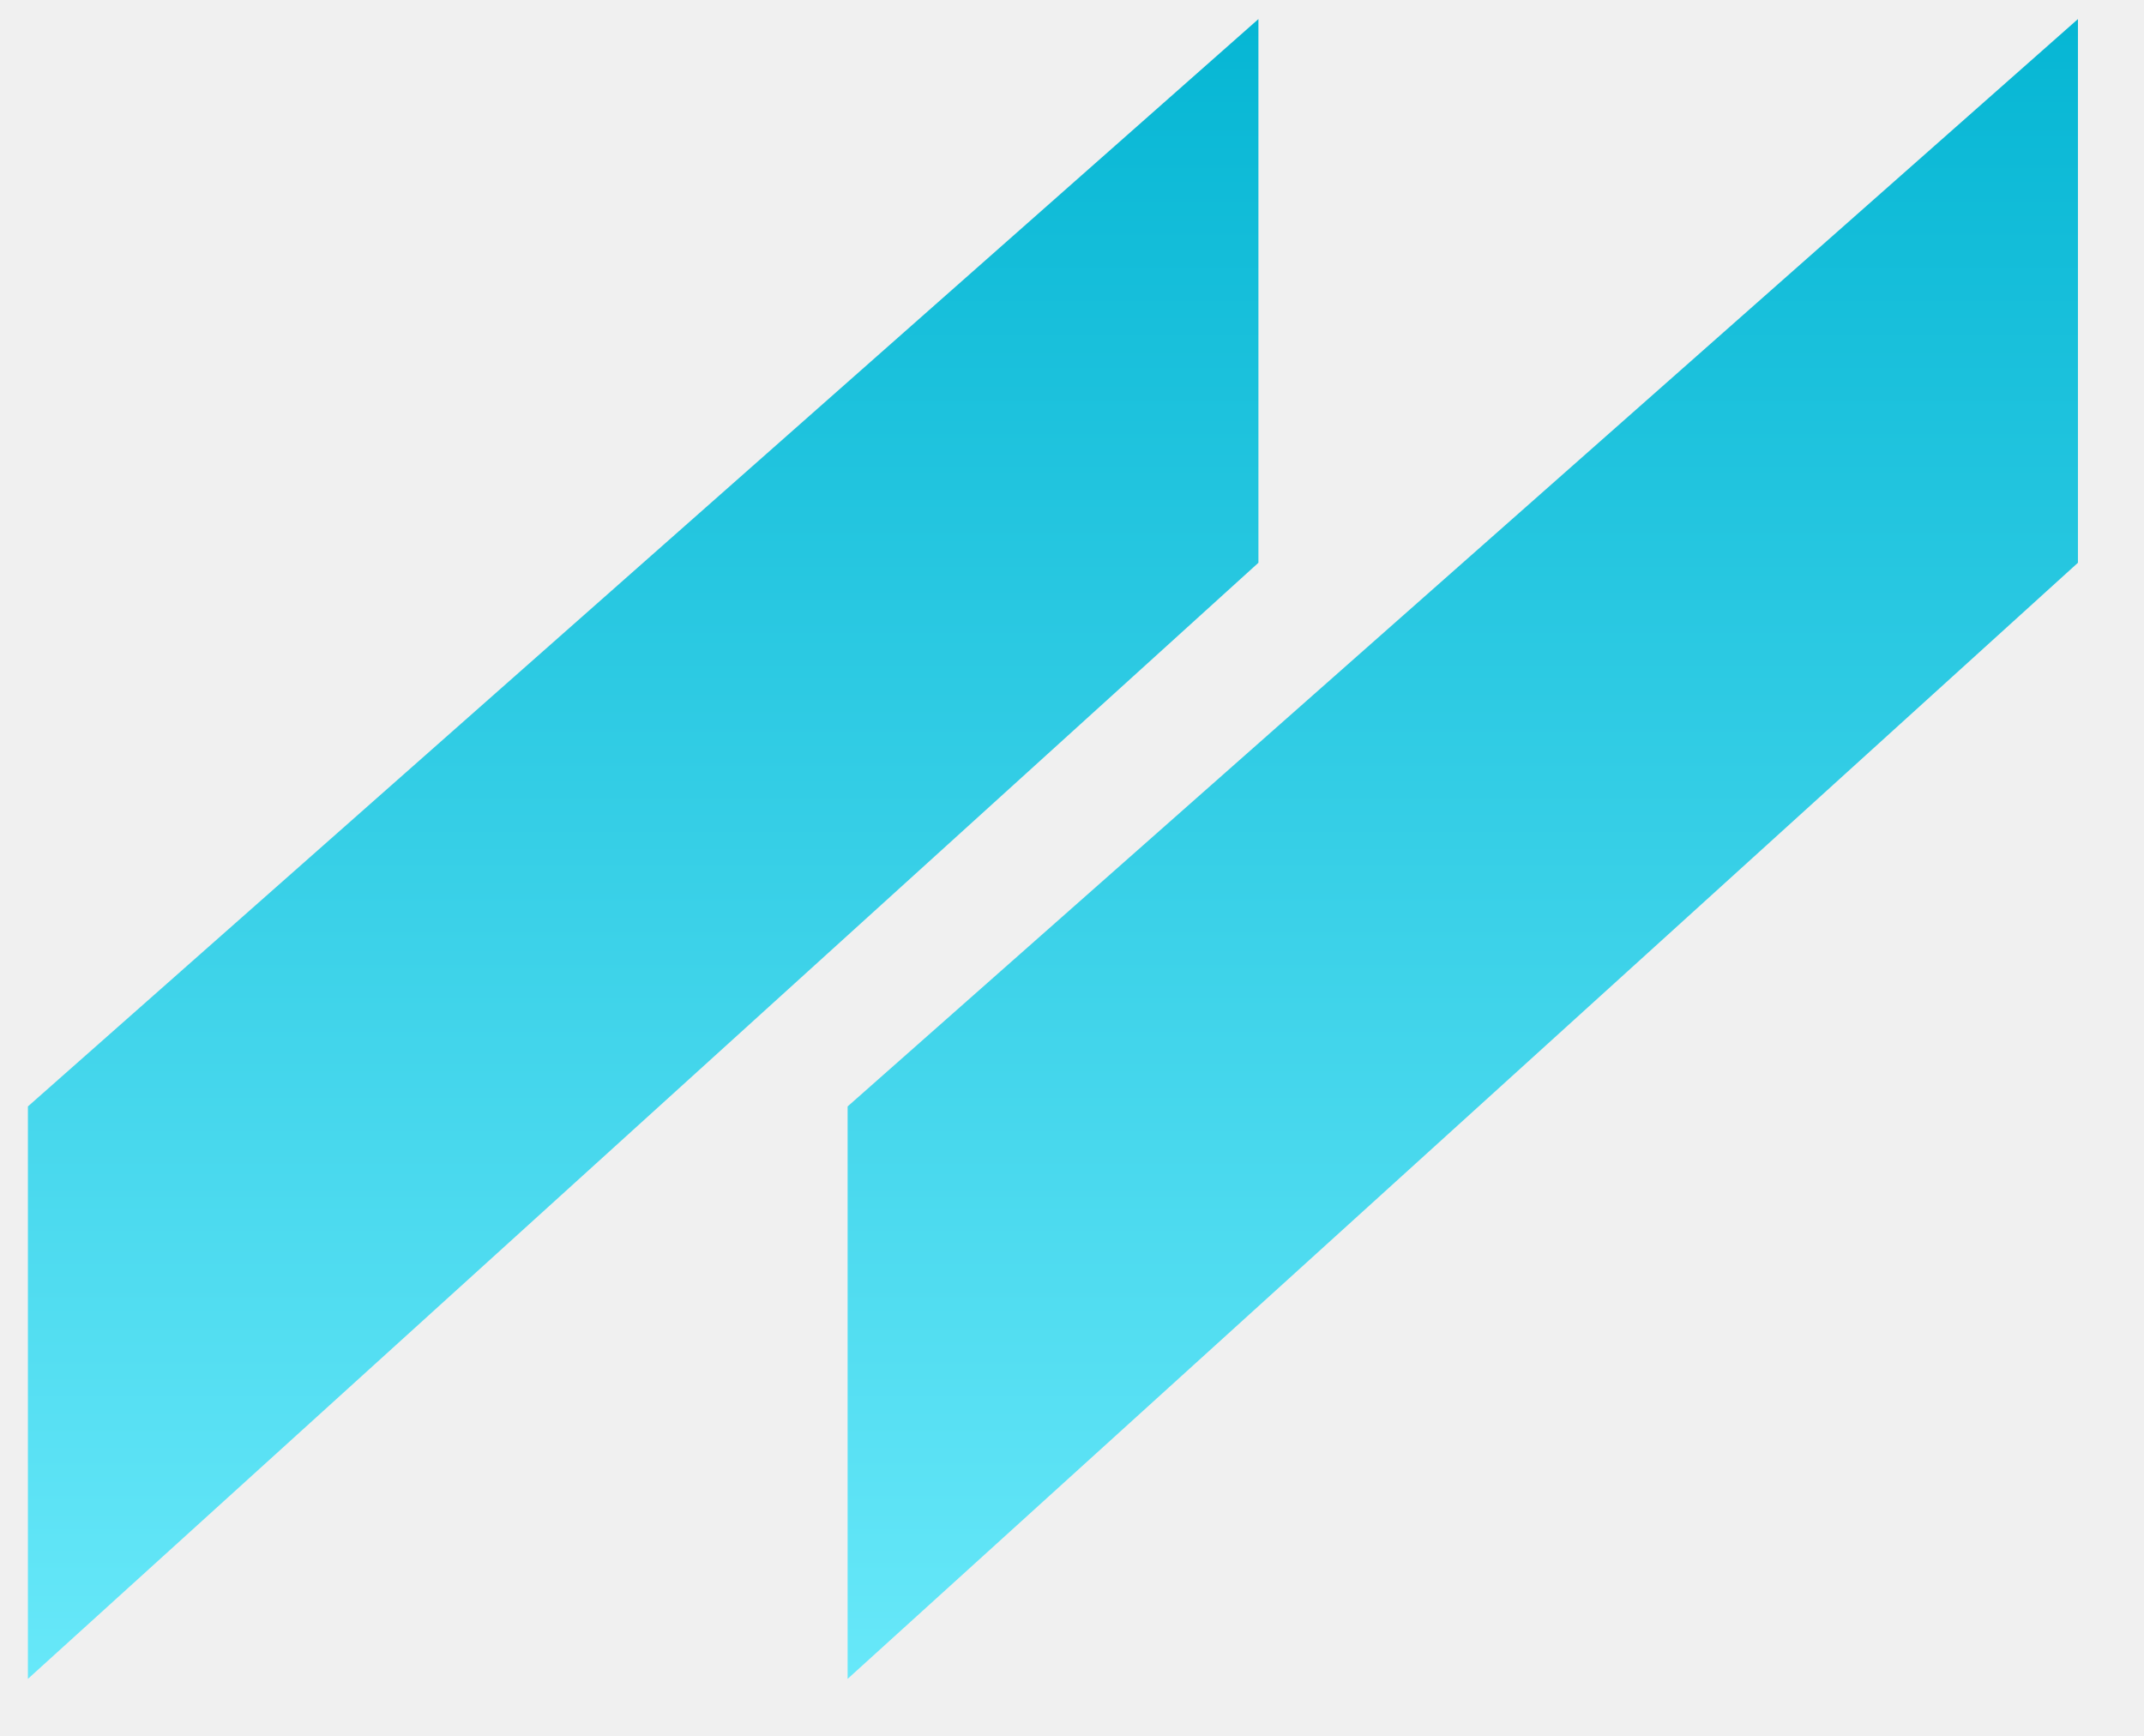
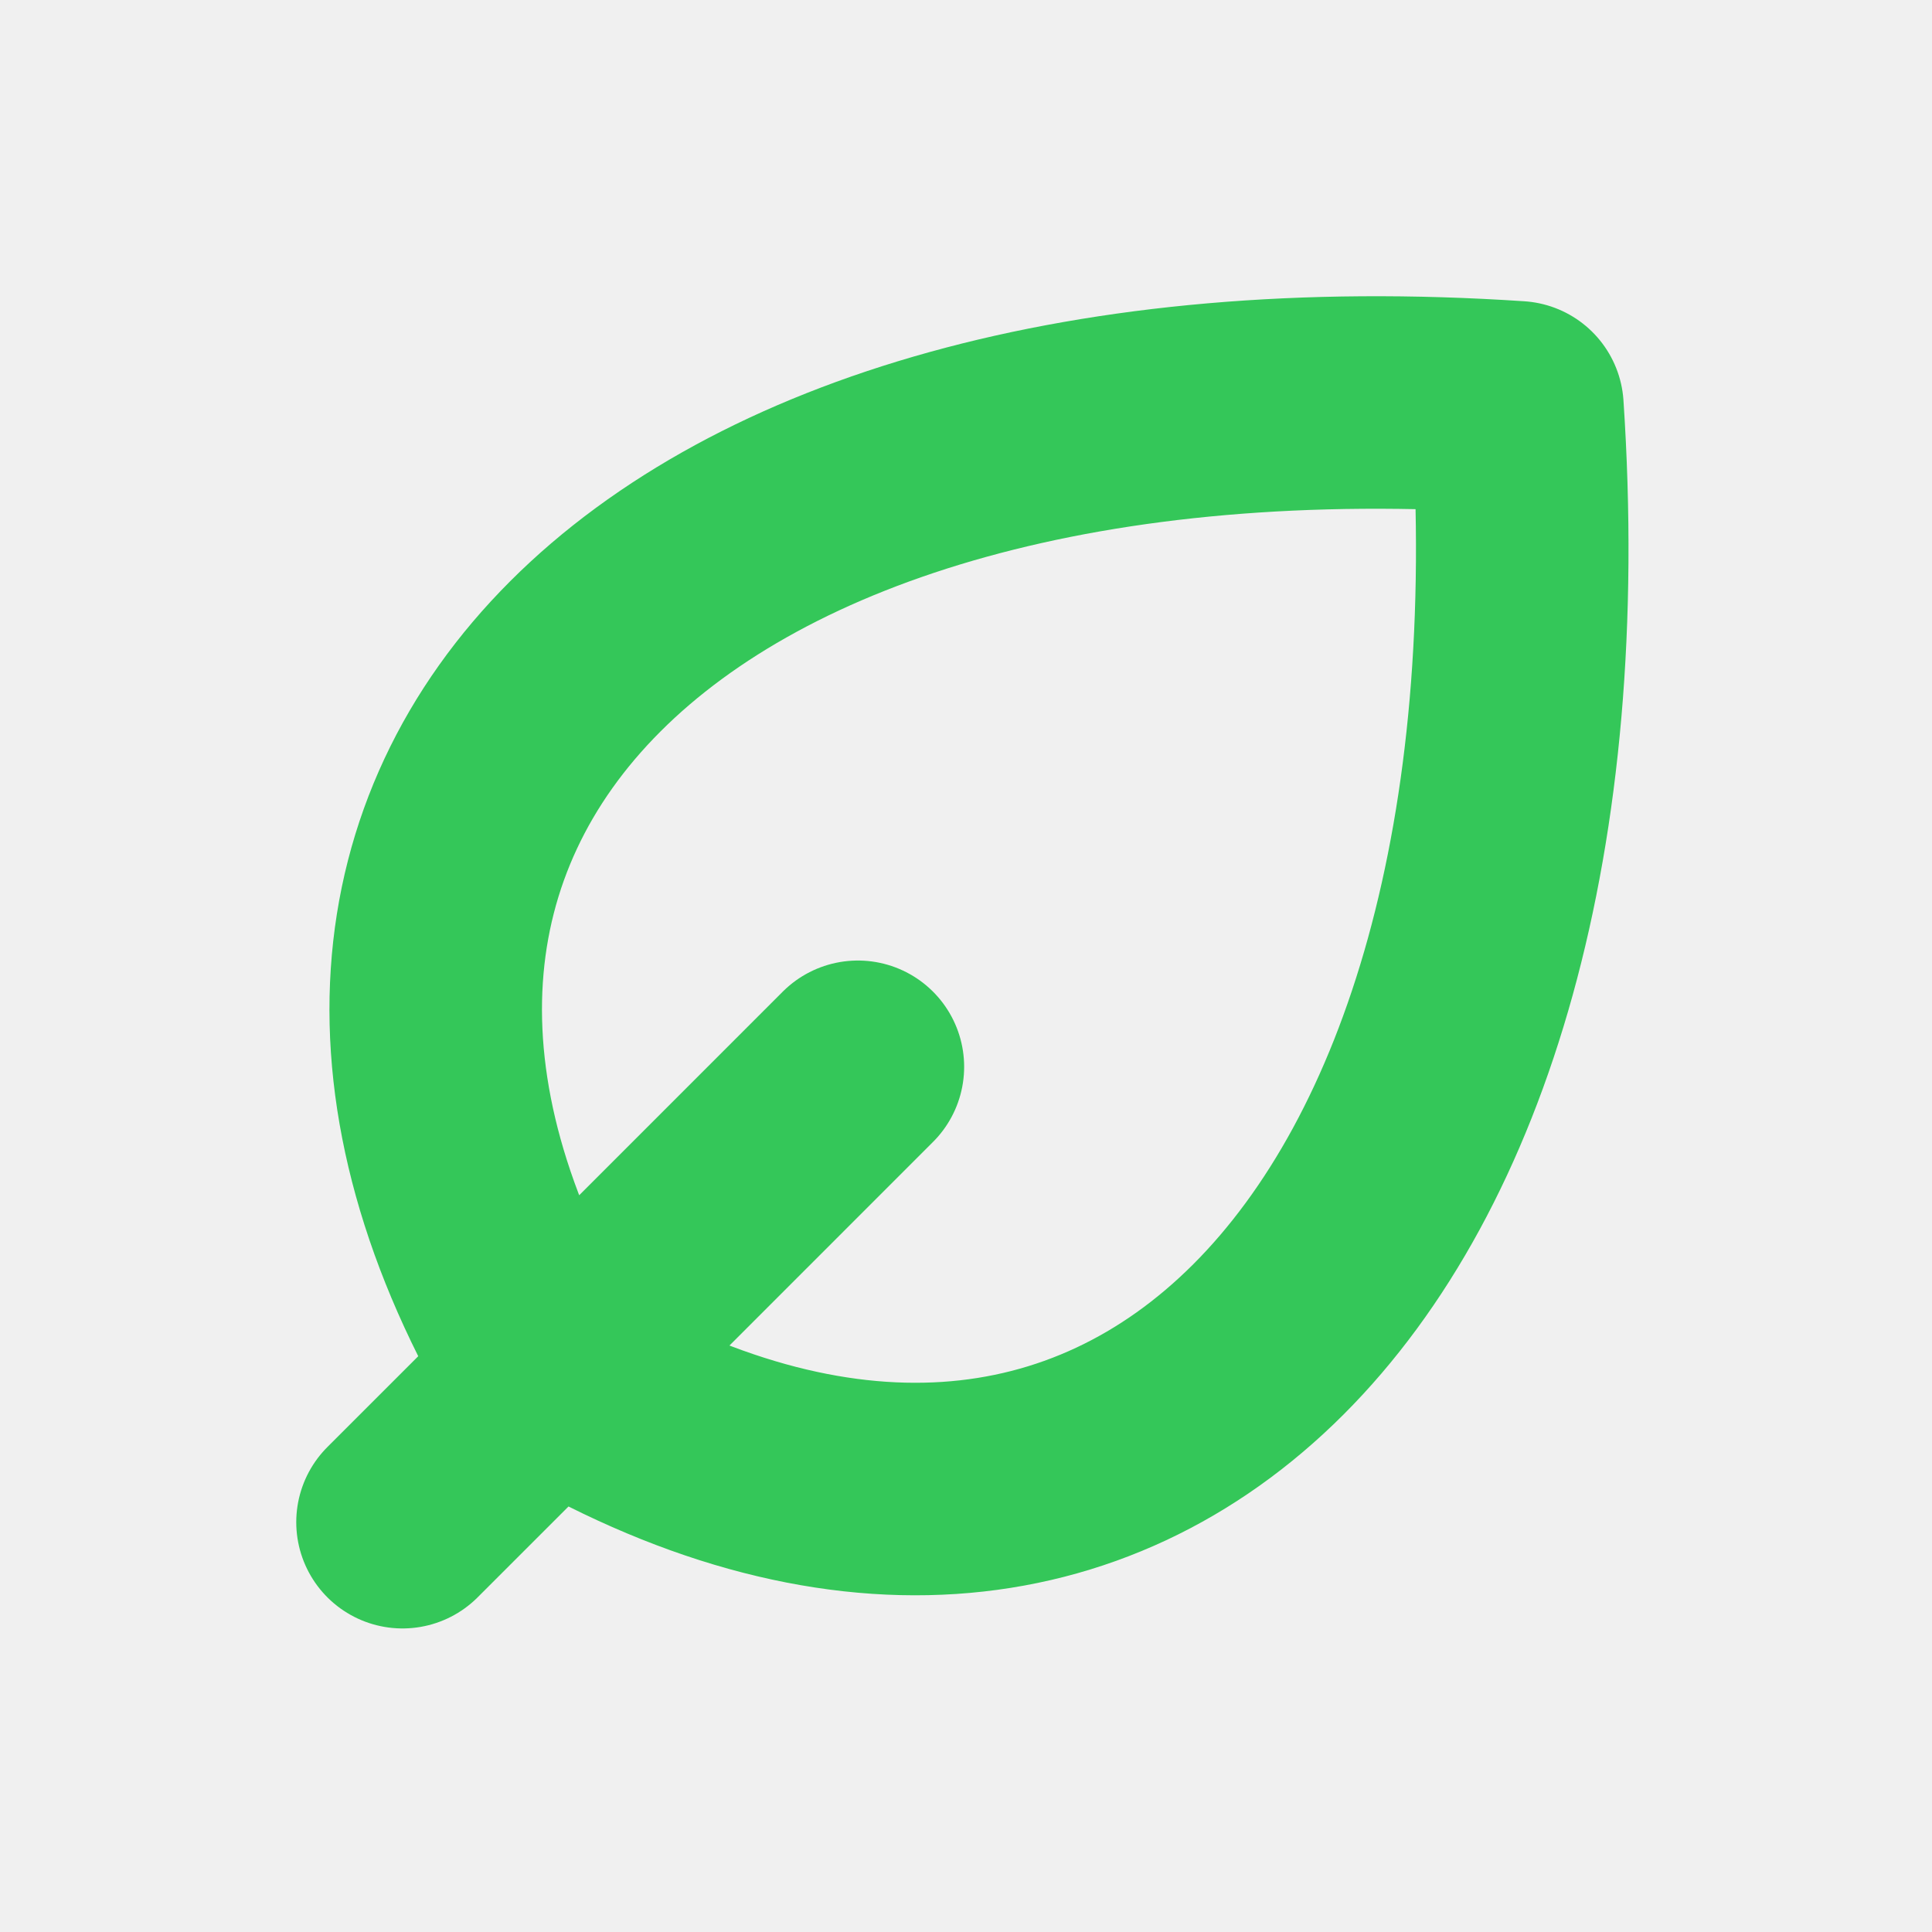
- <svg xmlns="http://www.w3.org/2000/svg" xmlns:xlink="http://www.w3.org/1999/xlink" version="1.1" preserveAspectRatio="xMidYMid meet" viewBox="344.564 330.278 111.737 91.218" width="53.87" height="43.61">
+ <svg xmlns="http://www.w3.org/2000/svg" width="100" height="100" viewBox="0 0 100 100" fill="none">
+   <g clip-path="url(#clip0_35300_18084)">
+     <path d="M28.455 71.169C57.917 88.847 81.487 65.276 78.542 21.082C34.348 18.136 10.779 41.707 28.455 71.169ZM28.455 71.169C28.454 71.168 28.455 71.17 28.455 71.169ZM28.455 71.169L20.834 78.788M28.455 71.169L44.404 55.217" stroke="#34C759" stroke-width="11" stroke-linecap="round" stroke-linejoin="round" />
+   </g>
  <defs>
-     <path d="M453.3 331.28L453.3 359.85L388.64 418.5L388.64 388.42L453.3 331.28Z" id="aFZf6T5ED" />
-     <linearGradient id="gradientb2ThqnP5Op" gradientUnits="userSpaceOnUse" x1="420.97" y1="331.28" x2="420.97" y2="418.5">
-       <stop style="stop-color: #06b6d4;stop-opacity: 1" offset="0%" />
-       <stop style="stop-color: #67e8f9;stop-opacity: 1" offset="100%" />
-     </linearGradient>
-     <path d="M410.23 331.28L410.23 359.85L345.56 418.5L345.56 388.42L410.23 331.28Z" id="a9fehgwfM" />
-     <linearGradient id="gradientk1wNV9Ostb" gradientUnits="userSpaceOnUse" x1="377.89" y1="331.28" x2="377.89" y2="418.5">
-       <stop style="stop-color: #06b6d4;stop-opacity: 1" offset="0%" />
-       <stop style="stop-color: #67e8f9;stop-opacity: 1" offset="100%" />
-     </linearGradient>
+     <clipPath id="clip0_35300_18084">
+       <rect width="100" height="100" fill="white" />
+     </clipPath>
  </defs>
-   <g>
-     <g>
-       <use xlink:href="#aFZf6T5ED" opacity="1" fill="url(#gradientb2ThqnP5Op)" />
-     </g>
-     <g>
-       <use xlink:href="#a9fehgwfM" opacity="1" fill="url(#gradientk1wNV9Ostb)" />
-     </g>
-   </g>
</svg>
